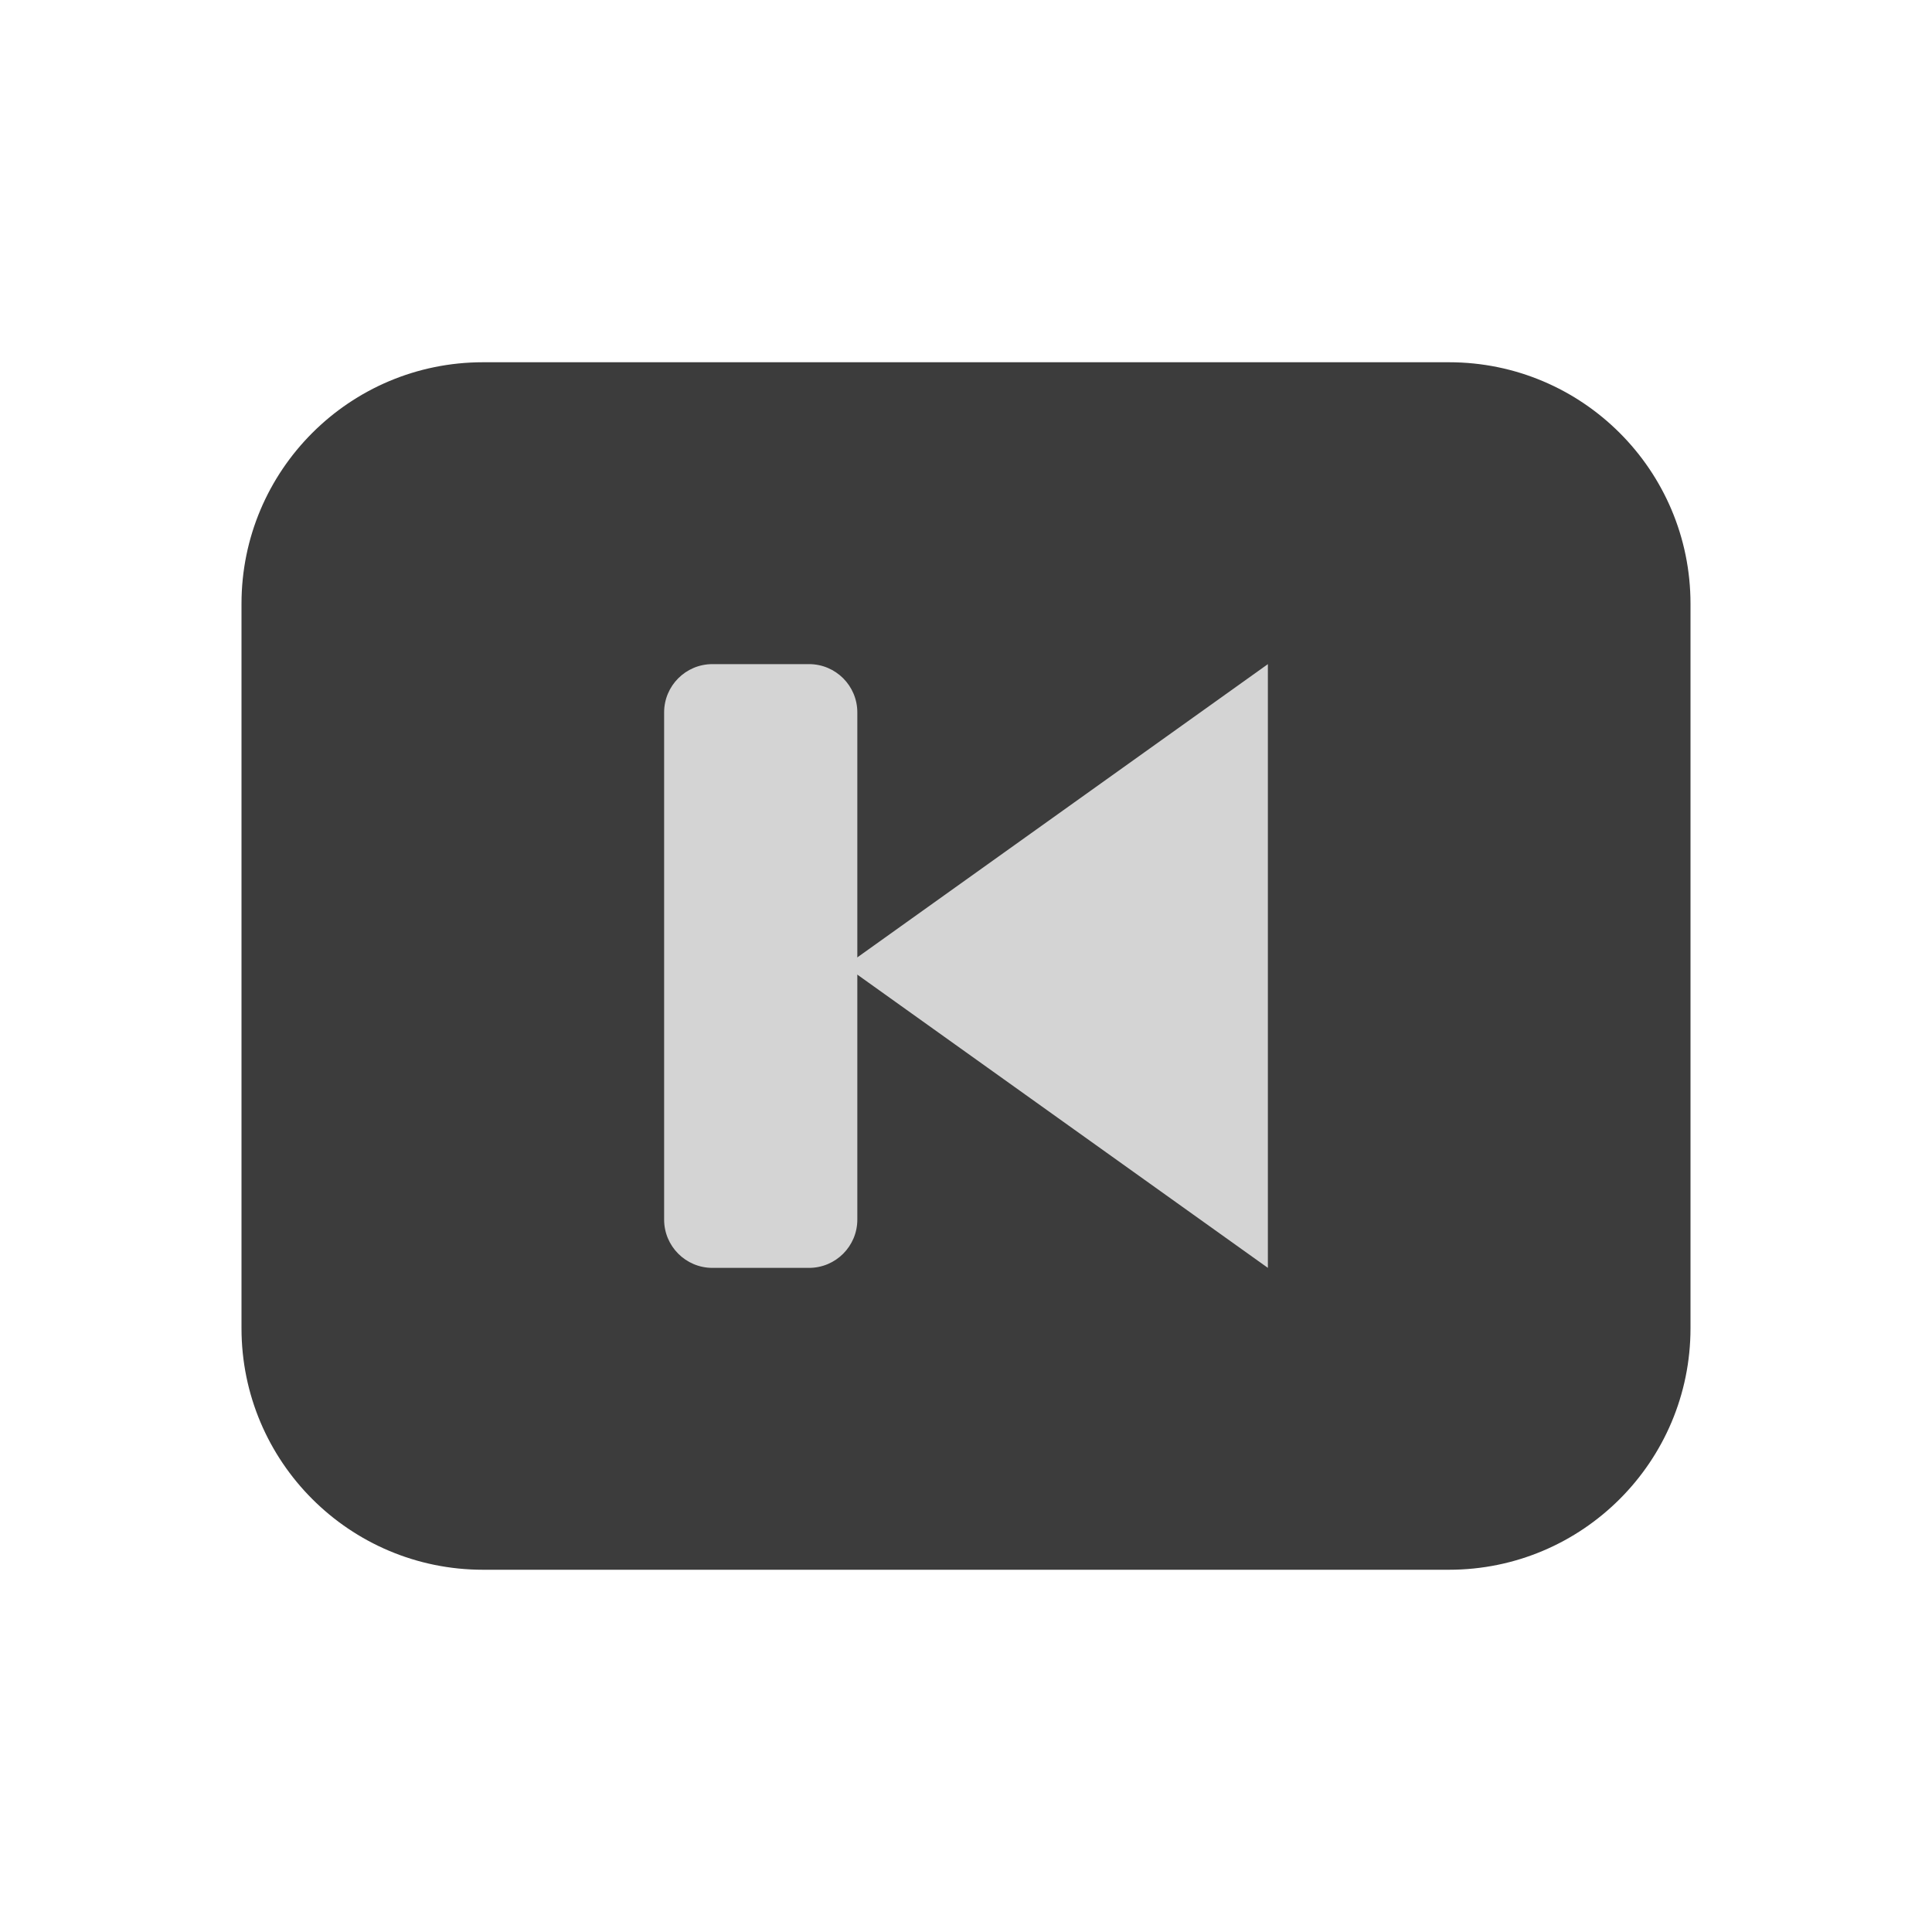
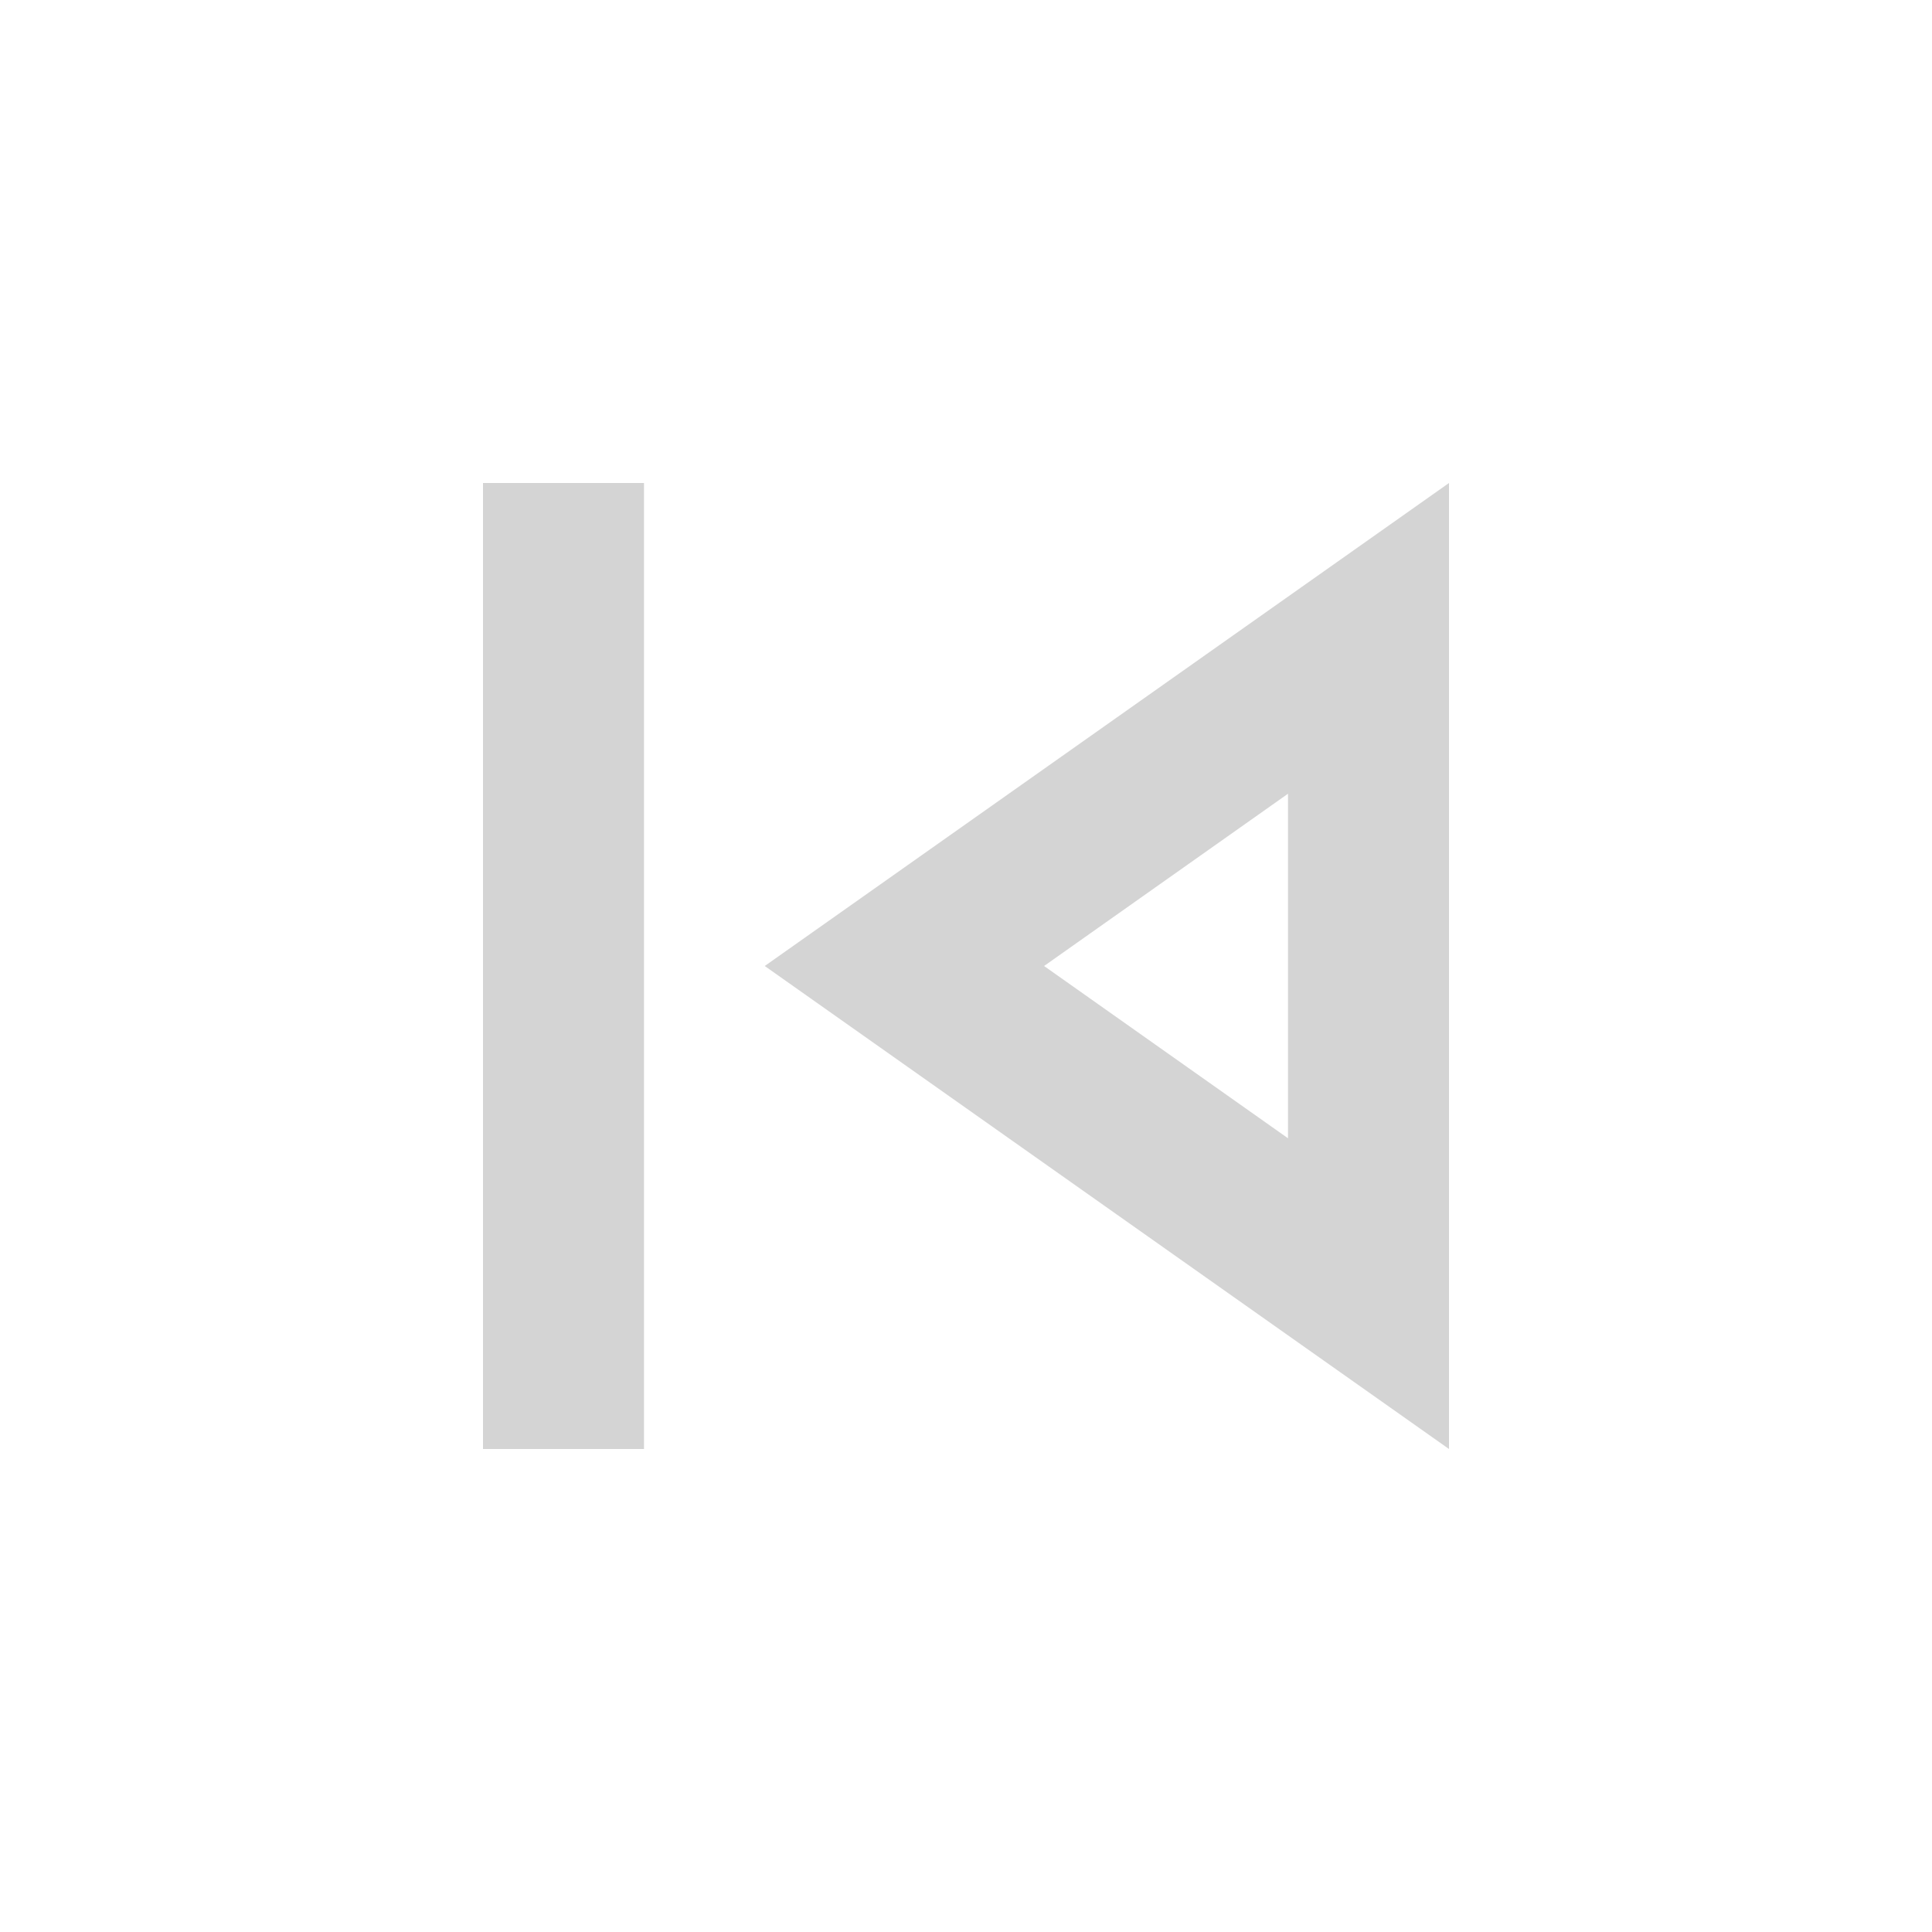
- <svg xmlns="http://www.w3.org/2000/svg" width="16" height="16" viewBox="0 0 16 16">
-   <rect x="2" y="3" width="12" height="10" rx="2" fill="#3C3C3C" />
-   <rect x="5.5" y="5.5" width="1.6" height="5" rx="0.4" fill="#D4D4D4" />
-   <path d="M10.5,5.5 L7,8 L10.5,10.5 Z" fill="#D4D4D4" />
+ <svg xmlns="http://www.w3.org/2000/svg" height="24" viewBox="0 0 24 24" width="24" fill="#D4D4D4">
+   <path d="M0 0h24v24H0V0z" fill="none" />
+   <path d="M6 6h2v12H6zm3.5 6l8.5 6V6l-8.5 6zm6.5 2.14L12.97 12 16 9.86v4.28z" />
</svg>
